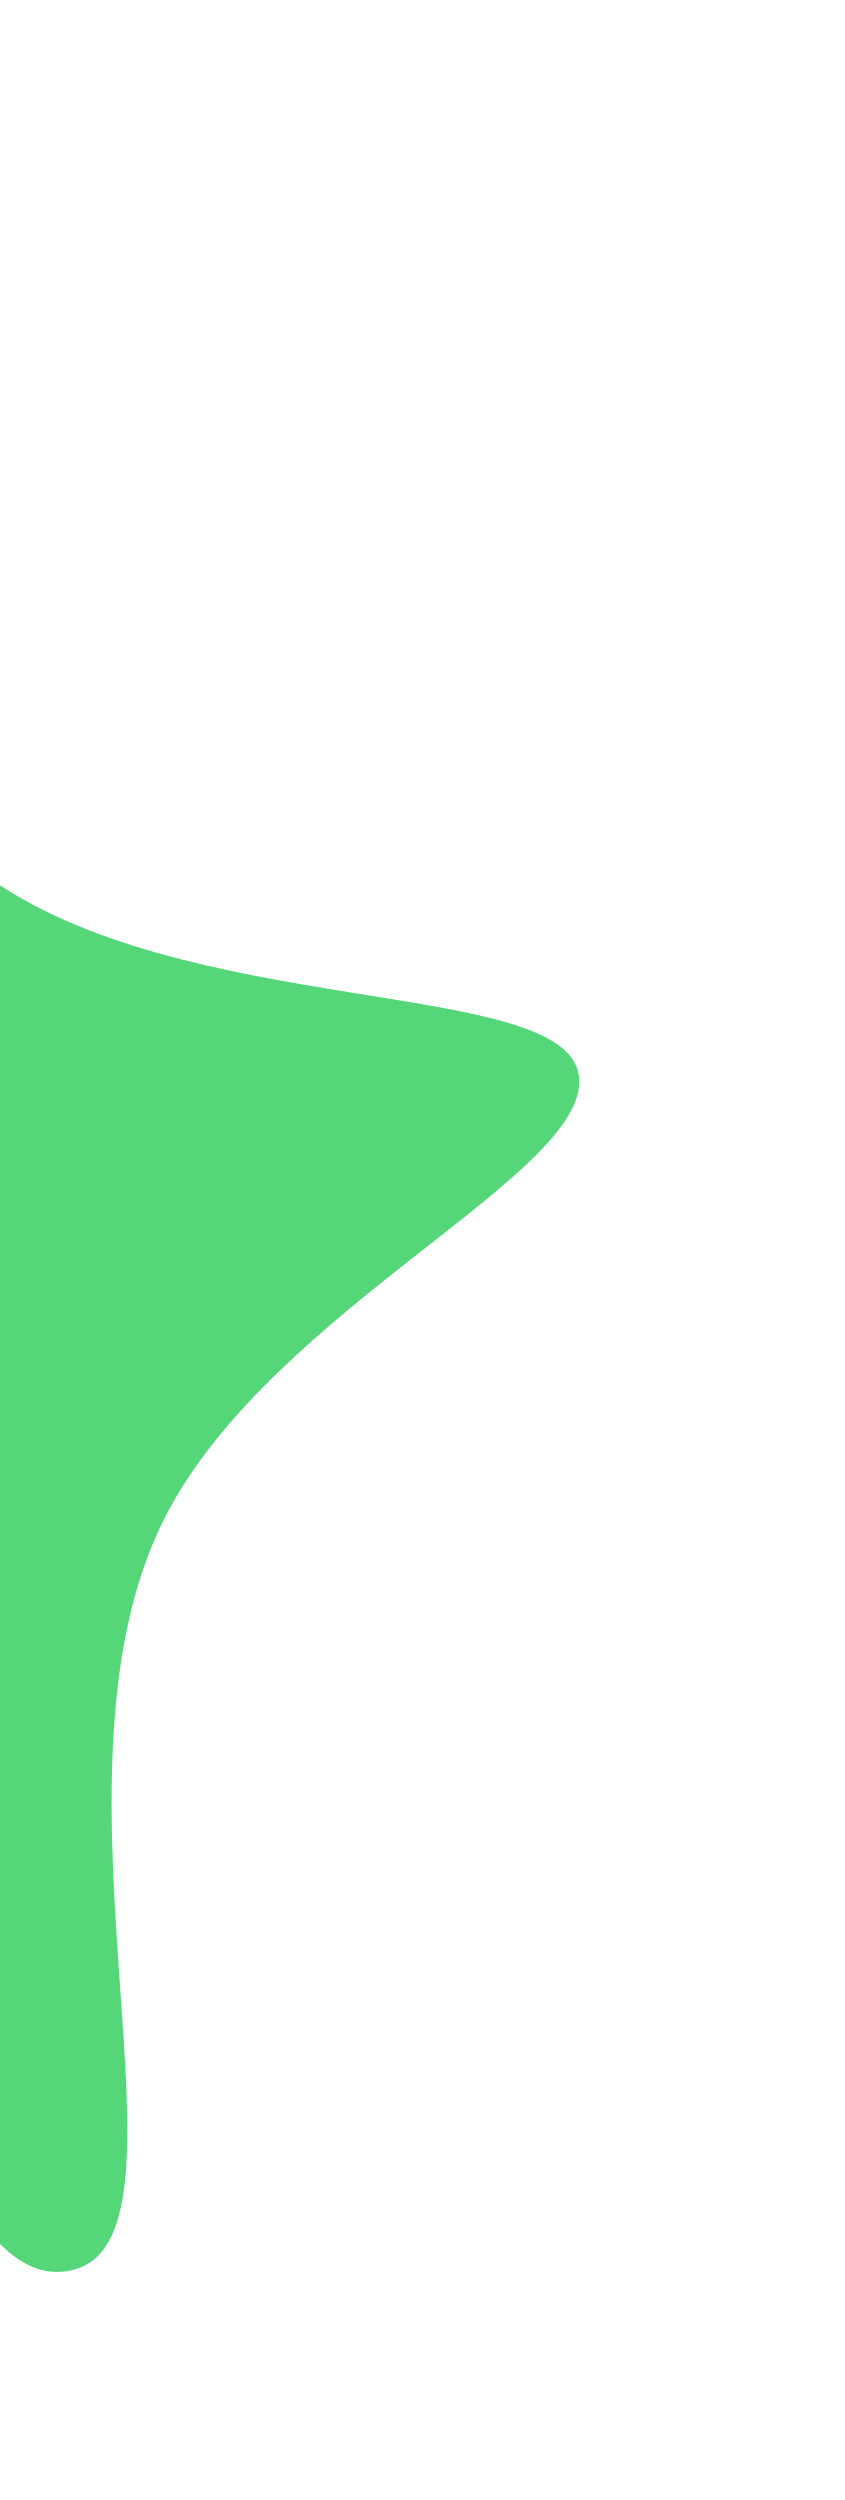
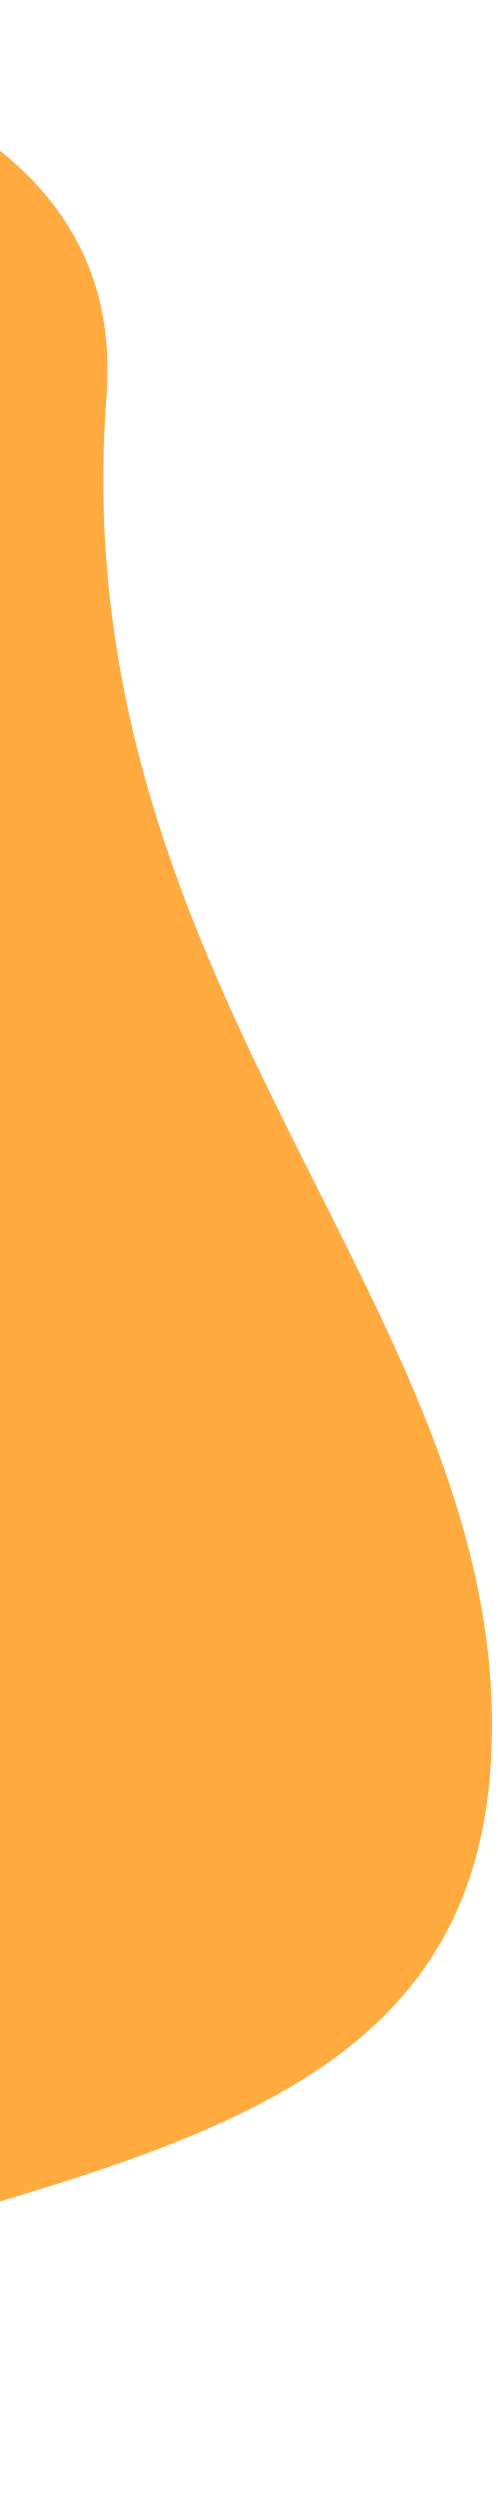
- <svg xmlns="http://www.w3.org/2000/svg" width="206" height="610" viewBox="0 0 206 610" fill="none">
-   <path d="M-155.964 253.254C-116.183 179.854 -145.578 53.973 -102.629 46.233C-59.681 38.492 -64.96 168.038 -4.184 213.106C43.929 248.784 136.965 238.352 141.169 262.065C145.372 285.779 66.838 318.698 40.399 369.92C7.136 434.361 51.796 547.924 16.709 554.101C-18.378 560.279 -29.39 449.63 -86.972 412.403C-142.932 376.226 -253.509 375.255 -253.509 375.255C-253.509 375.255 -185.03 306.885 -155.964 253.254Z" fill="#54D679" />
+ <svg xmlns="http://www.w3.org/2000/svg" width="70" height="352" viewBox="0 0 70 352" fill="none">
+   <path d="M-192 310.24C-192 310.24 -146.5 377.24 -82 340.24C-17.5 303.24 64 313.24 69 249.74C74 186.24 8.5 140.74 15 55.74C21.5 -29.26 -194 8.24 -194 8.24L-192 310.24Z" fill="#FFAB40" />
</svg>
